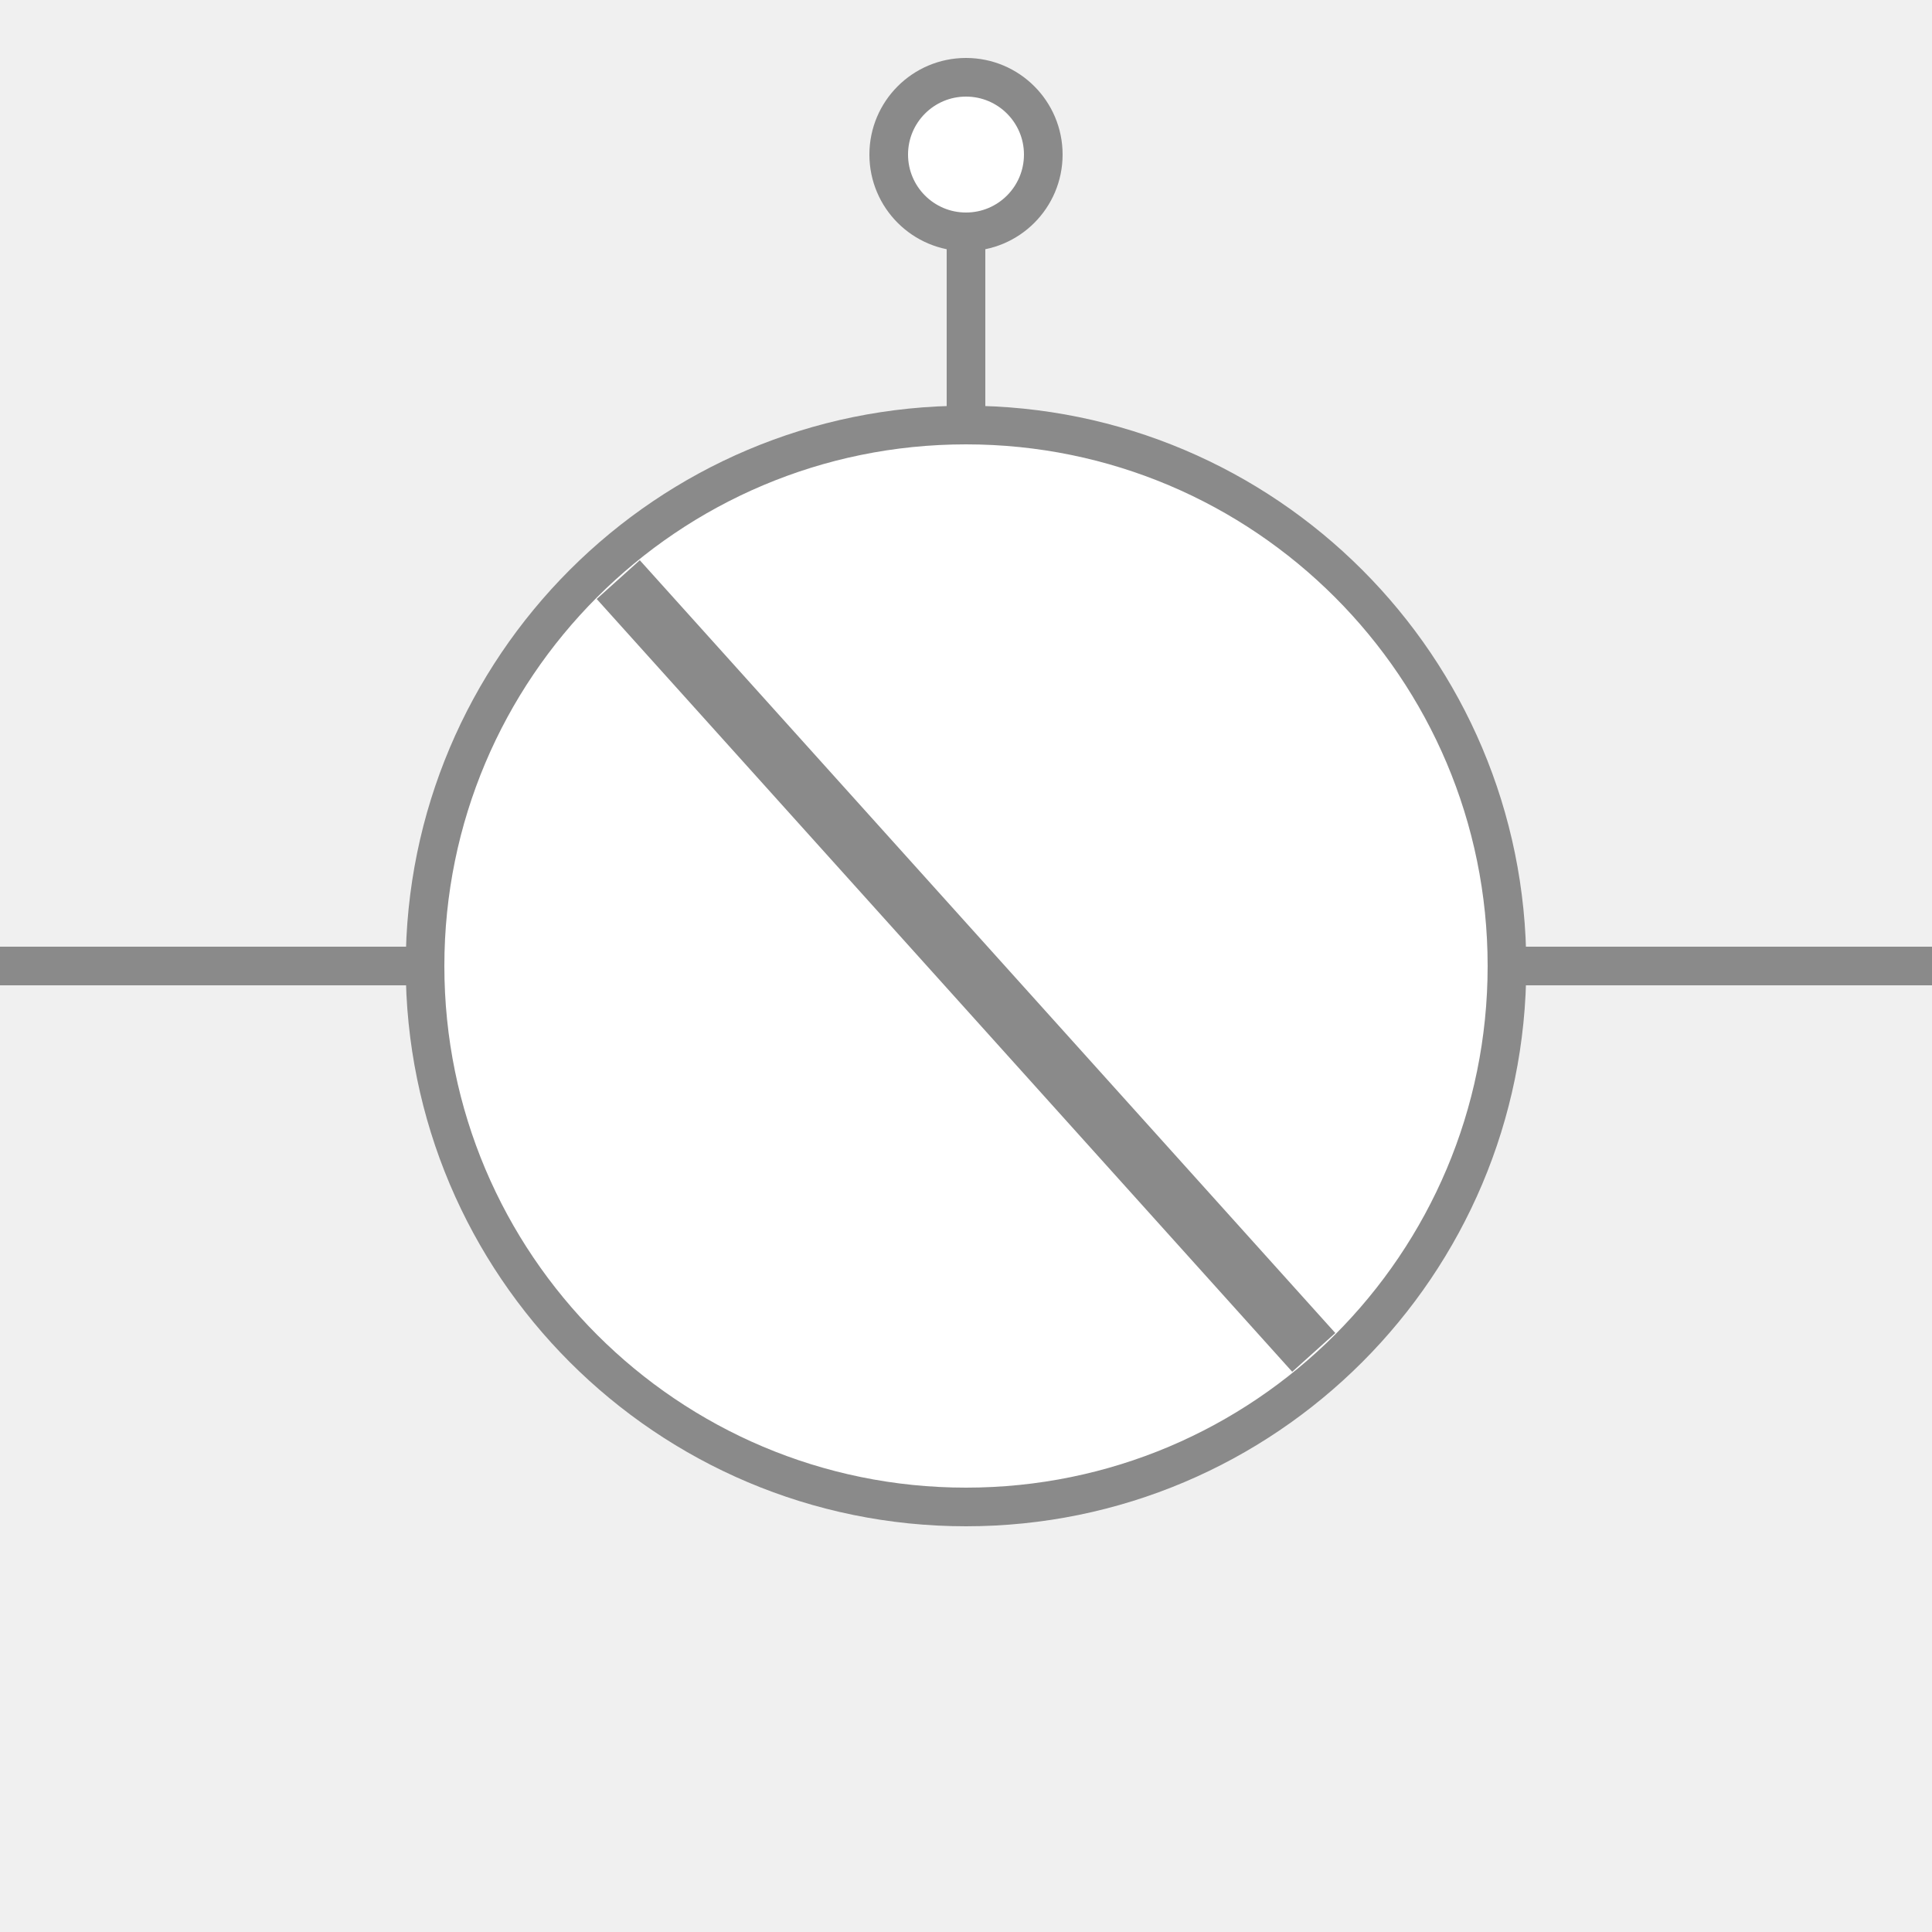
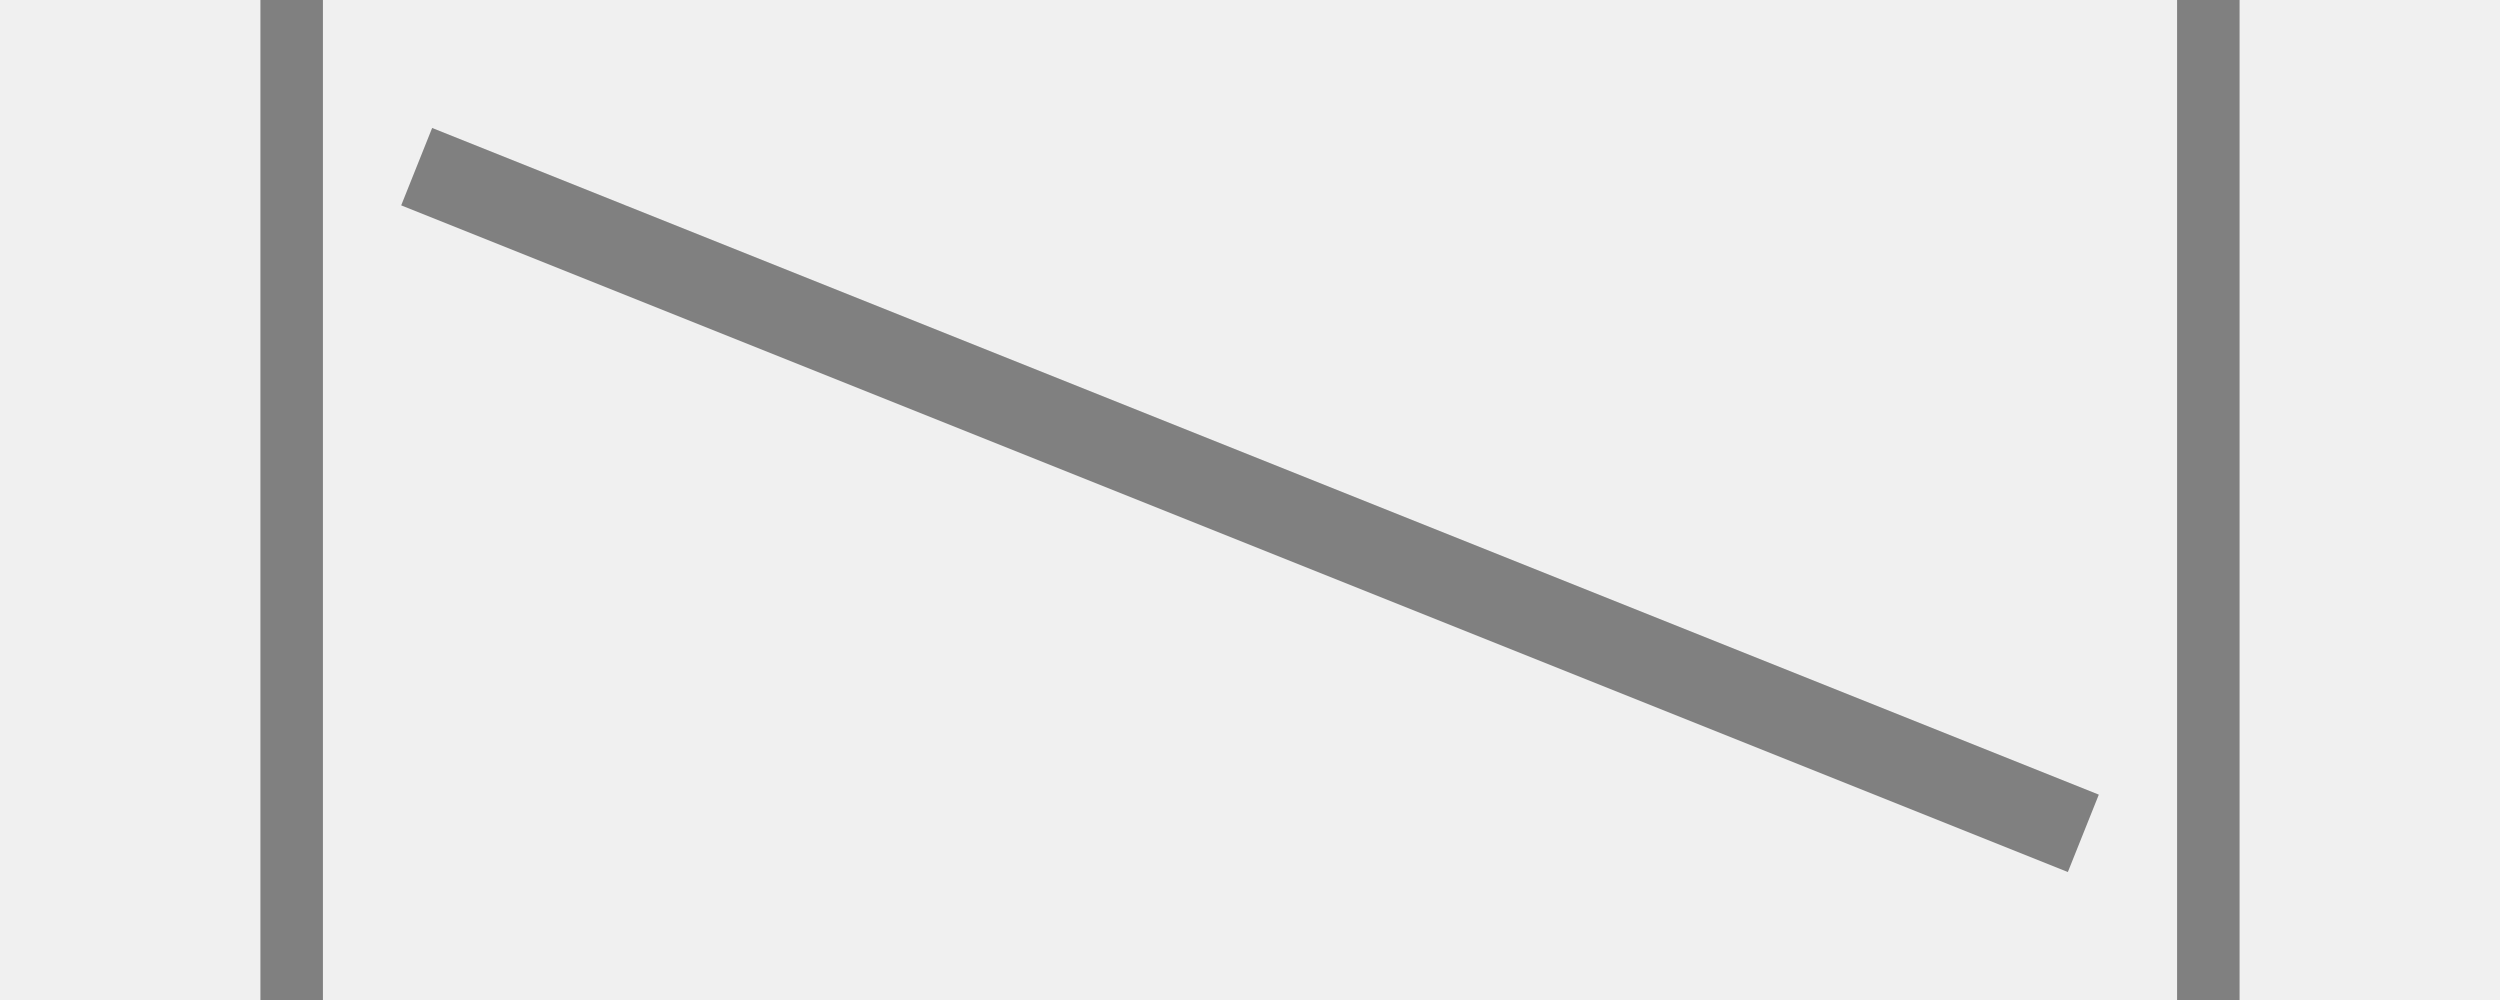
- <svg xmlns="http://www.w3.org/2000/svg" viewBox="0 0 100 100">
-   <g class="io-shape" data-category="valves" data-name="Butterfly Valve">
-     <circle cx="50" cy="50" r="28" fill="white" stroke="#8a8a8a" stroke-width="2" />
-     <line x1="32" y1="30" x2="68" y2="70" stroke="#8a8a8a" stroke-width="3" />
-     <line x1="50" y1="22" x2="50" y2="10" stroke="#8a8a8a" stroke-width="2" />
-     <circle cx="50" cy="8" r="4" fill="white" stroke="#8a8a8a" stroke-width="2" />
-     <line x1="0" y1="50" x2="22" y2="50" stroke="#8a8a8a" stroke-width="2" />
-     <line x1="78" y1="50" x2="100" y2="50" stroke="#8a8a8a" stroke-width="2" />
+ <svg xmlns="http://www.w3.org/2000/svg" viewBox="0 0 60 24" data-io-shape="valve-butterfly" data-io-version="3.2">
+   <g class="io-shape-body">
+     <line x1="7" y1="0" x2="7" y2="24" stroke="#808080" stroke-width="1.5" />
+     <line x1="53" y1="0" x2="53" y2="24" stroke="#808080" stroke-width="1.5" />
+     <line class="io-stateful" x1="10" y1="4" x2="50" y2="20" stroke="#808080" stroke-width="2" />
  </g>
</svg>
